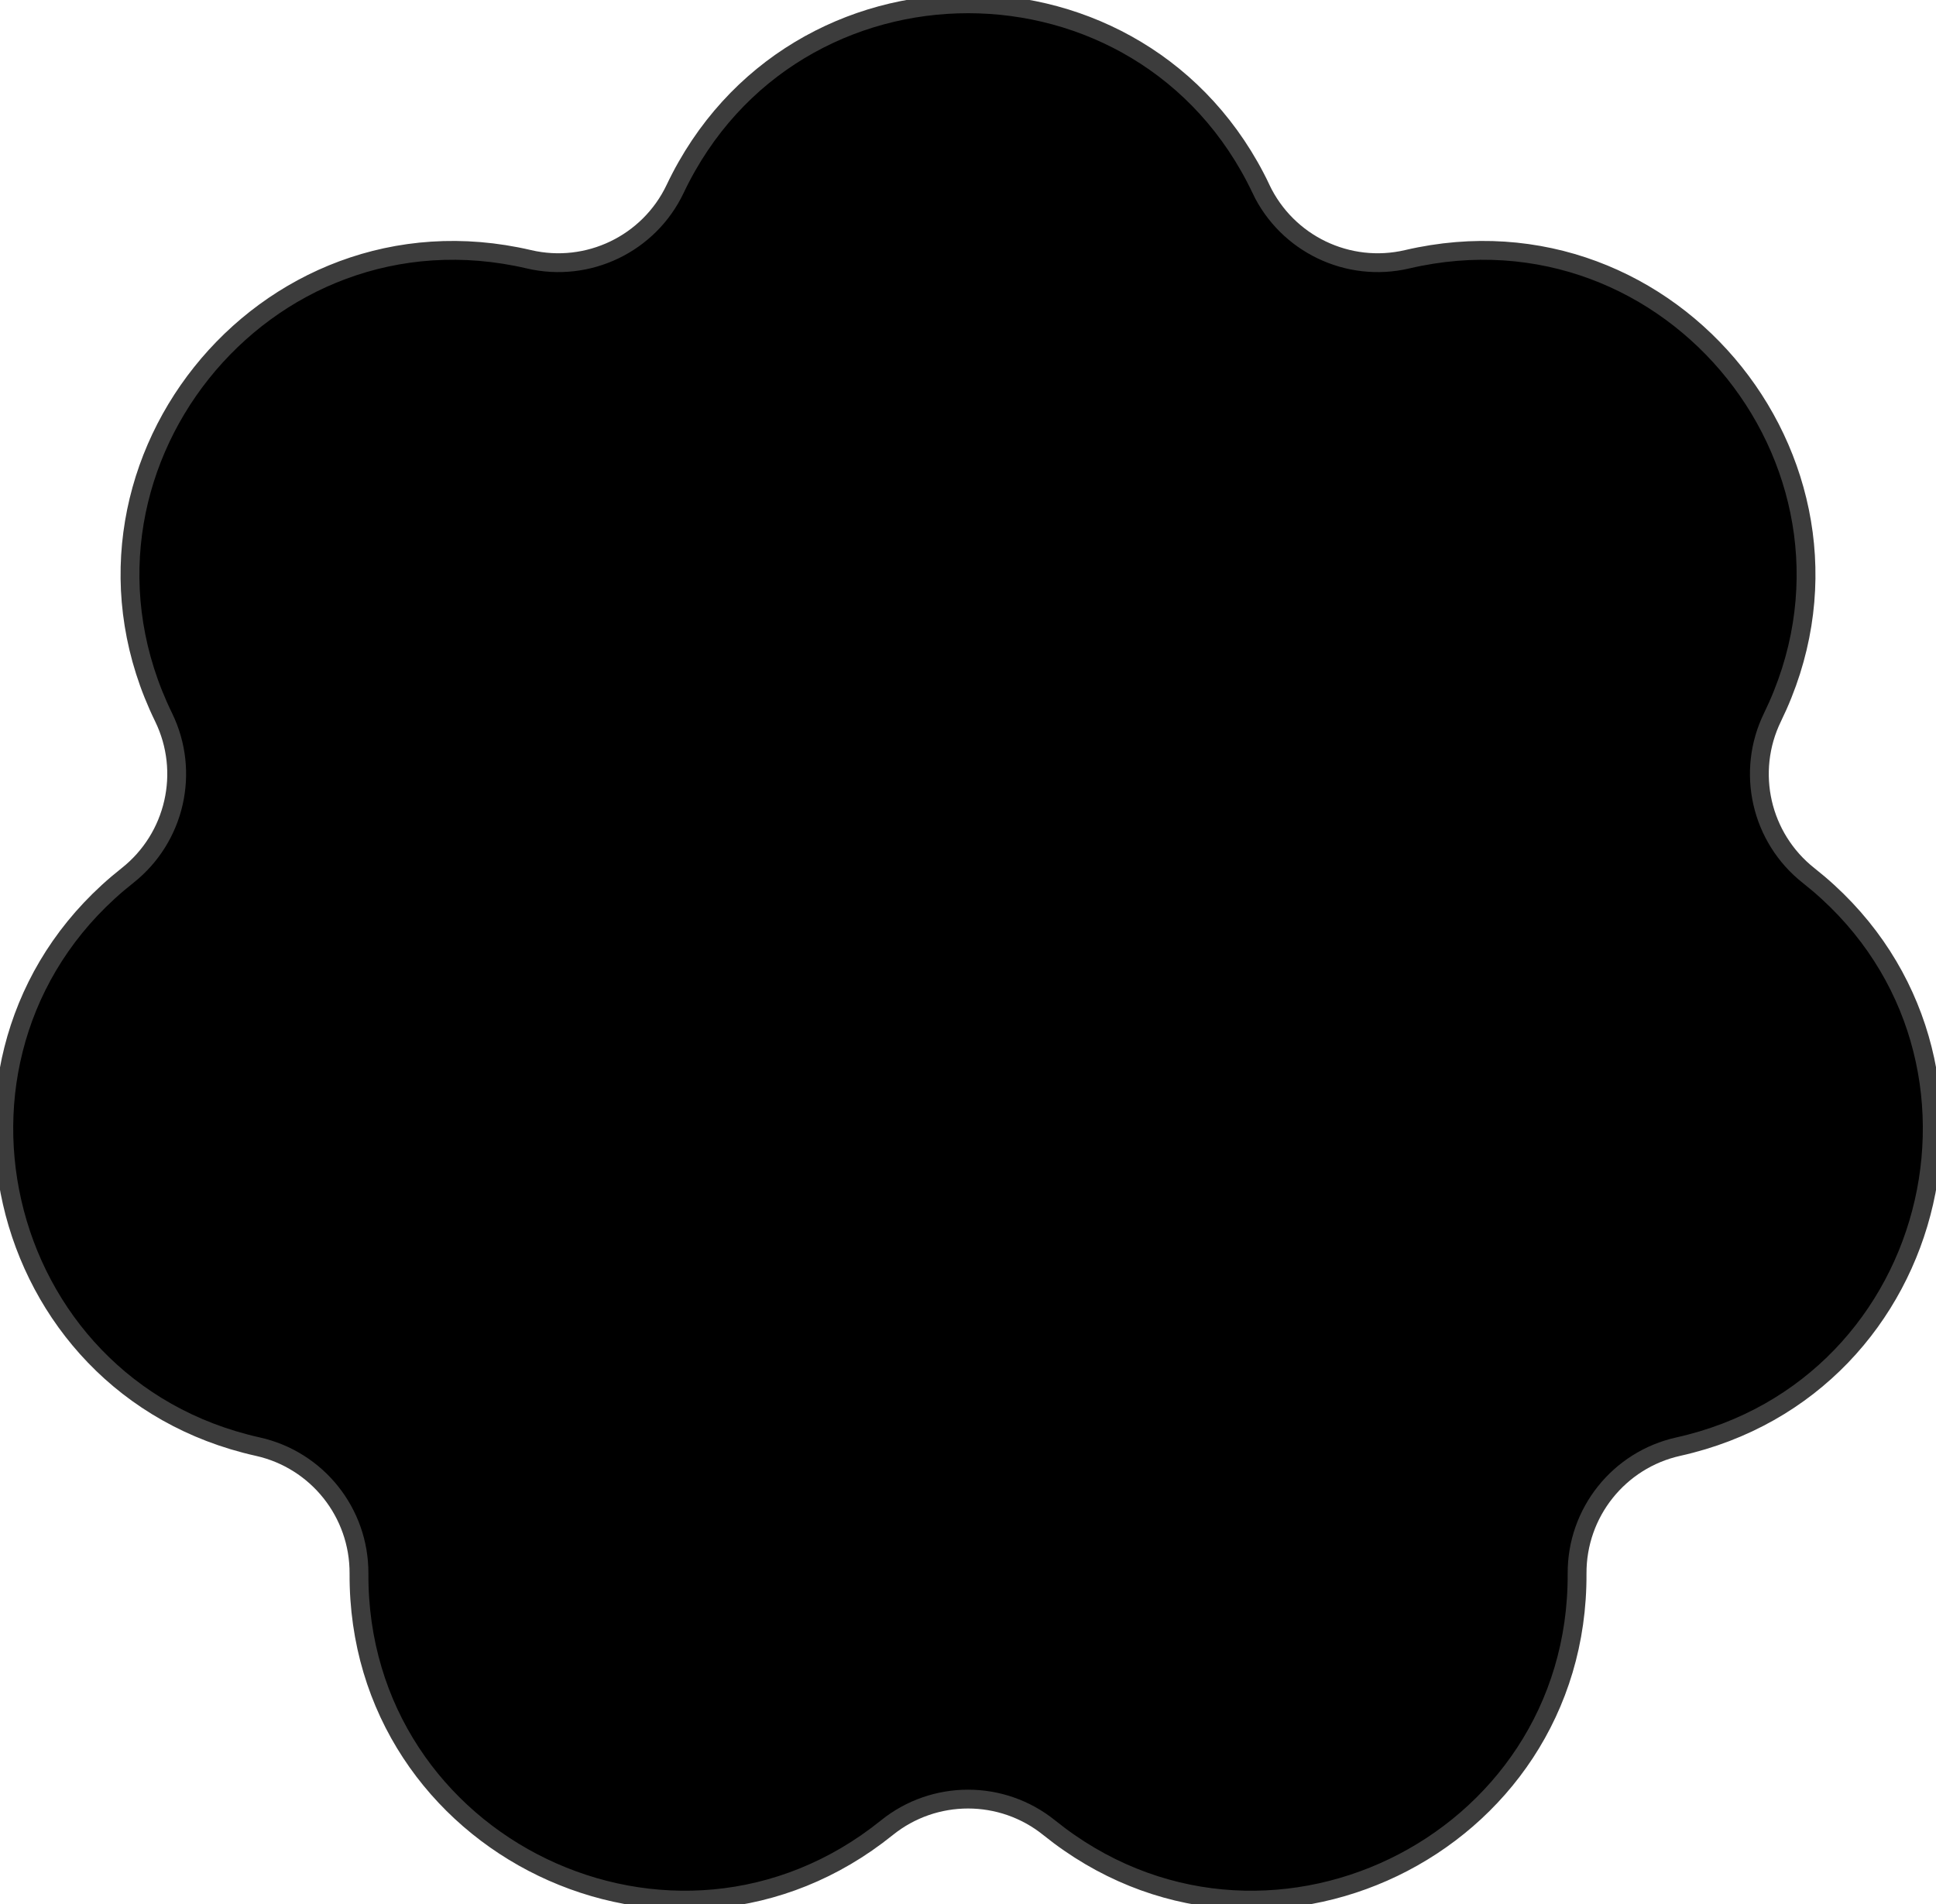
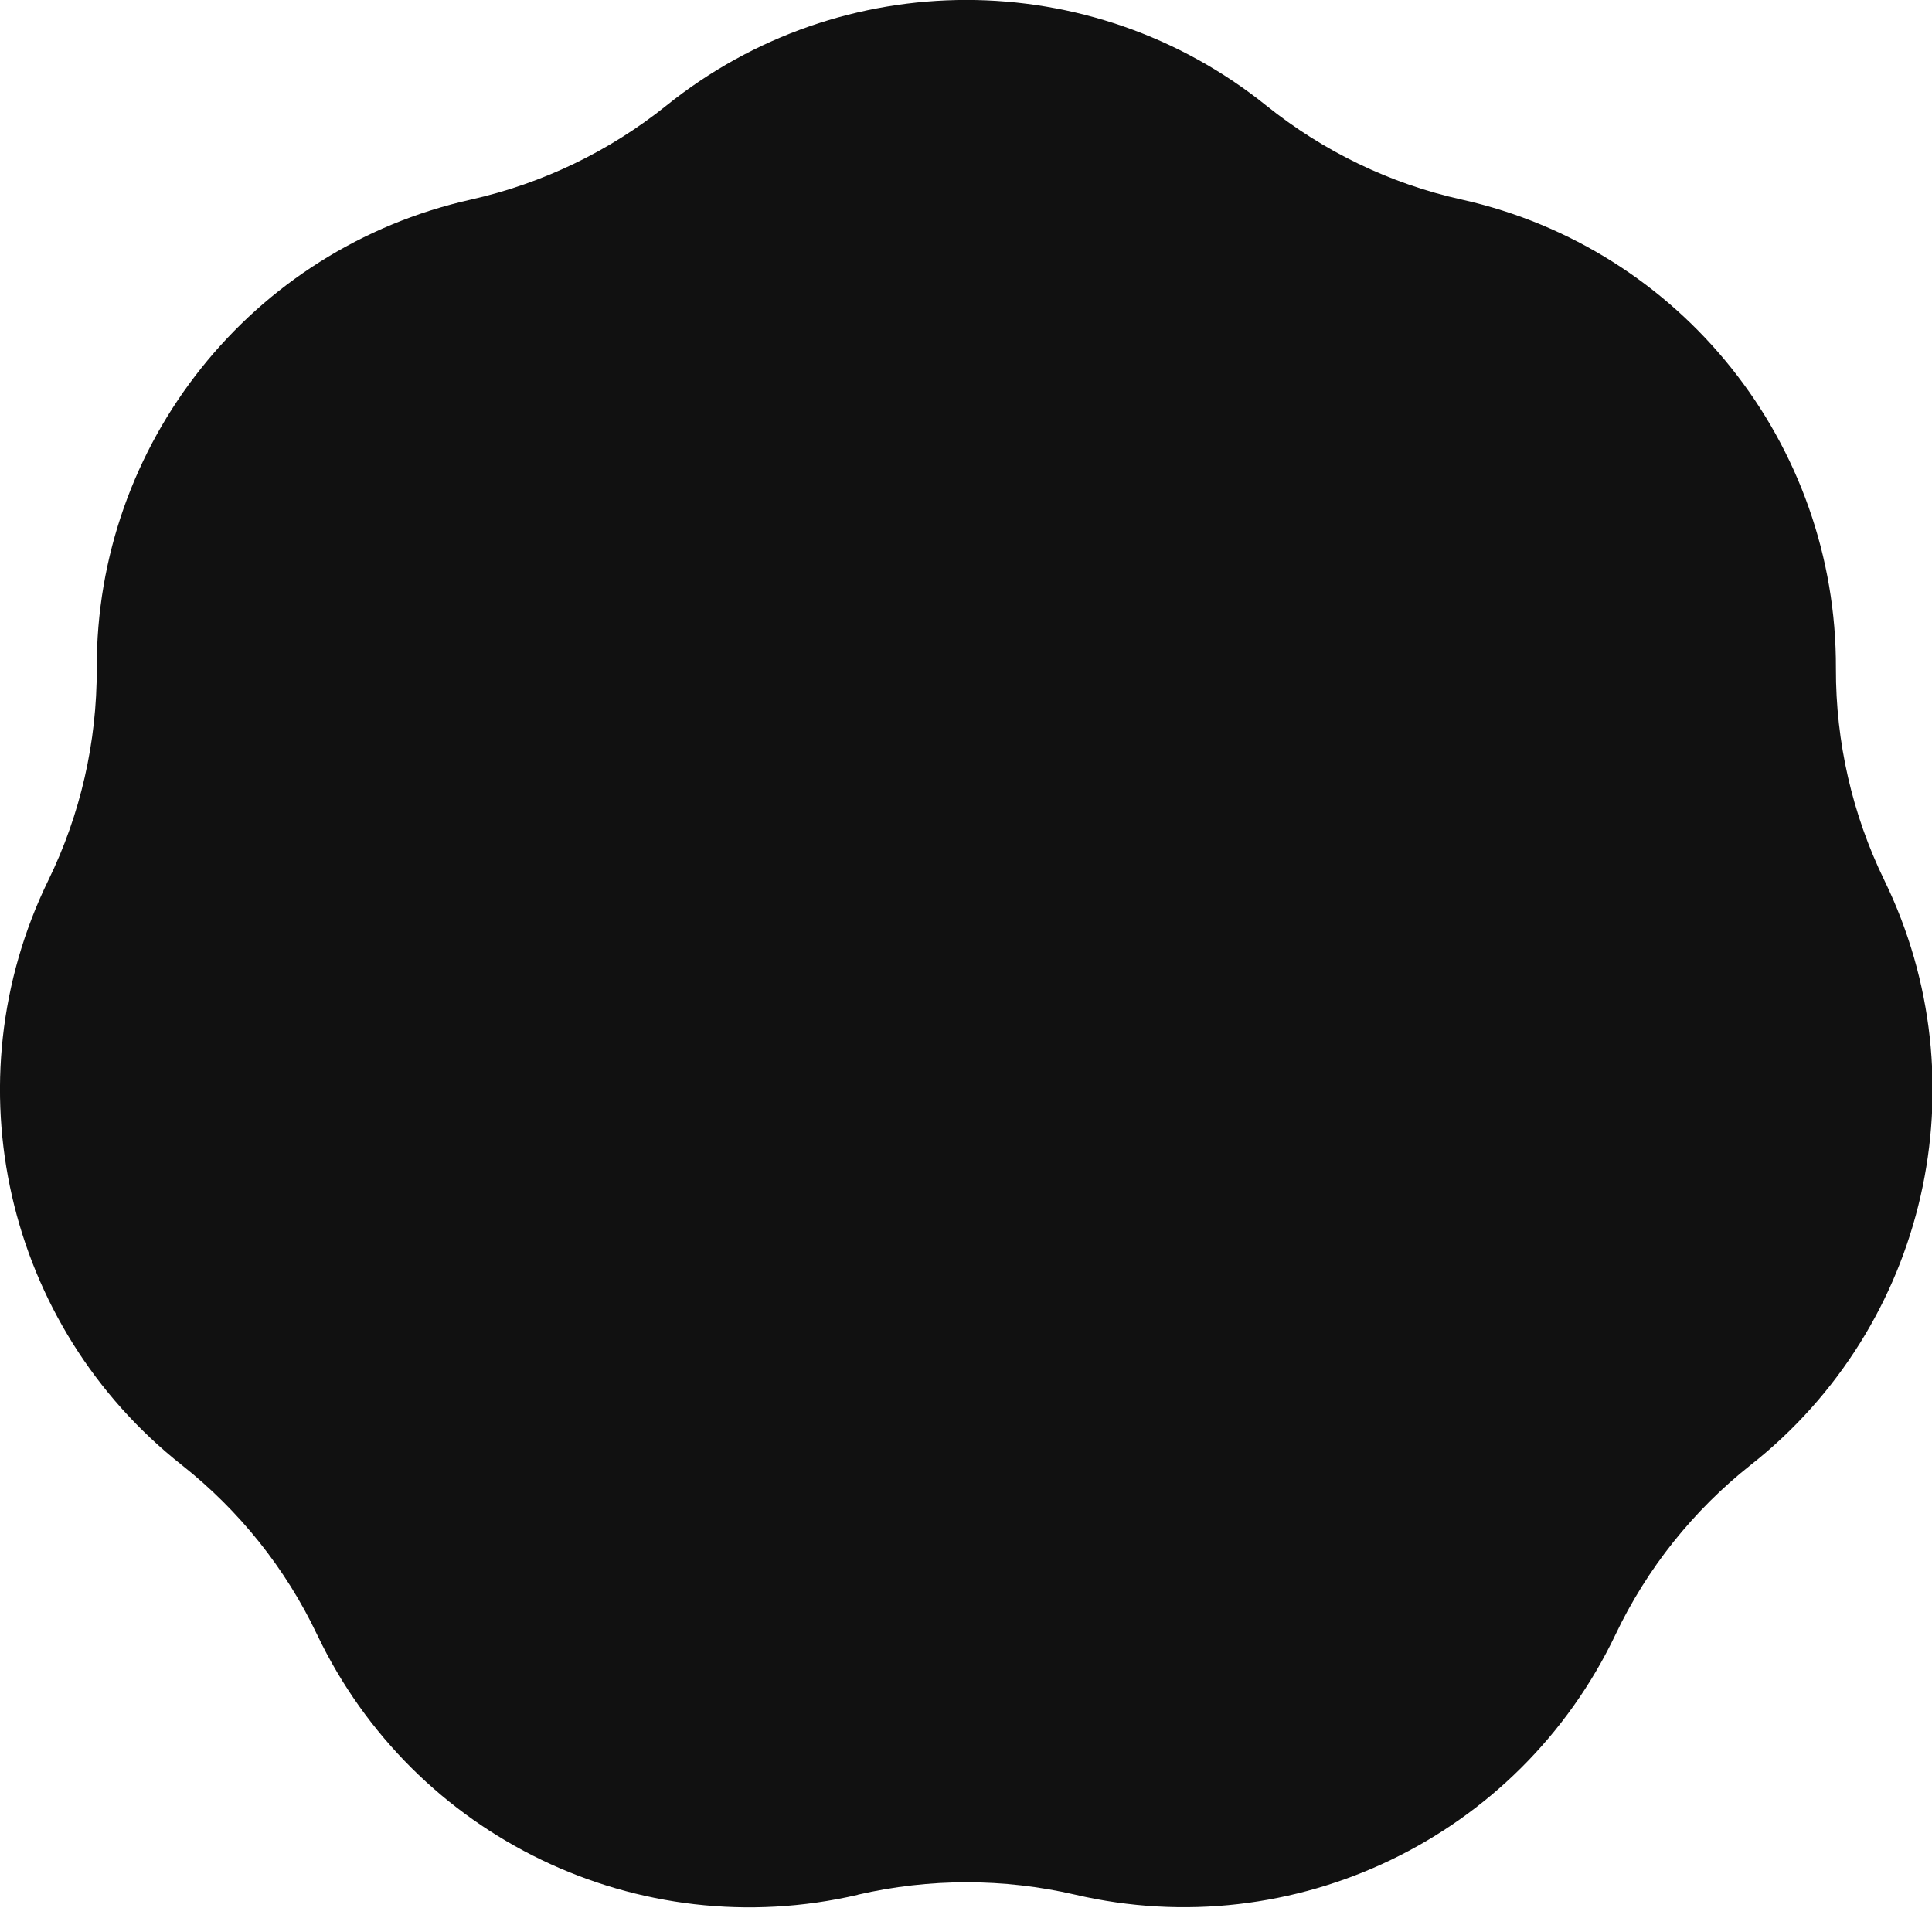
- <svg xmlns="http://www.w3.org/2000/svg" viewBox="0 0 257.13 252.9">
-   <path d="m167.47 25.09c3.47 7.3 11.56 11.19 19.42 9.35 35.34-8.26 64.43 28.22 48.52 60.84-3.54 7.26-1.55 16.01 4.8 21.02 28.5 22.48 18.11 67.97-17.31 75.86-7.89 1.76-13.48 8.77-13.44 16.86.19 36.3-41.85 56.54-70.11 33.76-6.29-5.07-15.27-5.07-21.56 0-28.26 22.78-70.3 2.53-70.11-33.76.04-8.08-5.55-15.1-13.44-16.86-35.43-7.89-45.81-53.38-17.31-75.86 6.34-5.01 8.34-13.76 4.8-21.02-15.92-32.62 13.17-69.1 48.52-60.84 7.87 1.84 15.96-2.06 19.42-9.35 15.58-32.78 62.23-32.78 77.81 0z" stroke="#3c3c3c" stroke-width="2.5" />
+ <svg xmlns="http://www.w3.org/2000/svg" id="Layer_1" data-name="Layer 1" viewBox="0 0 85.47 84.39">
+   <defs>
+     <style>
+       .cls-1 {
+         fill: #231f20;
+       }
+     </style>
+   </defs>
+   <path fill="#111111" d="M37.94,83.83h0c-9.69,2.25-19.63-2.54-23.91-11.51h0c-1.39-2.93-3.44-5.49-5.98-7.5h0C.24,58.65-2.22,47.88,2.14,38.94h0c1.42-2.91,2.15-6.11,2.14-9.36h0c-.04-9.94,6.84-18.58,16.55-20.75h0c3.16-.71,6.12-2.13,8.65-4.16h0c7.75-6.23,18.79-6.23,26.54,0h0c2.53,2.03,5.48,3.46,8.65,4.16h0c9.7,2.17,16.59,10.8,16.55,20.75h0c-.01,3.24.72,6.44,2.14,9.36h0c4.35,8.94,1.9,19.71-5.91,25.87h0c-2.54,2.01-4.59,4.58-5.98,7.5h0c-4.28,8.98-14.23,13.77-23.91,11.51h0c-3.16-.73-6.44-.73-9.6,0Z" />
</svg>
